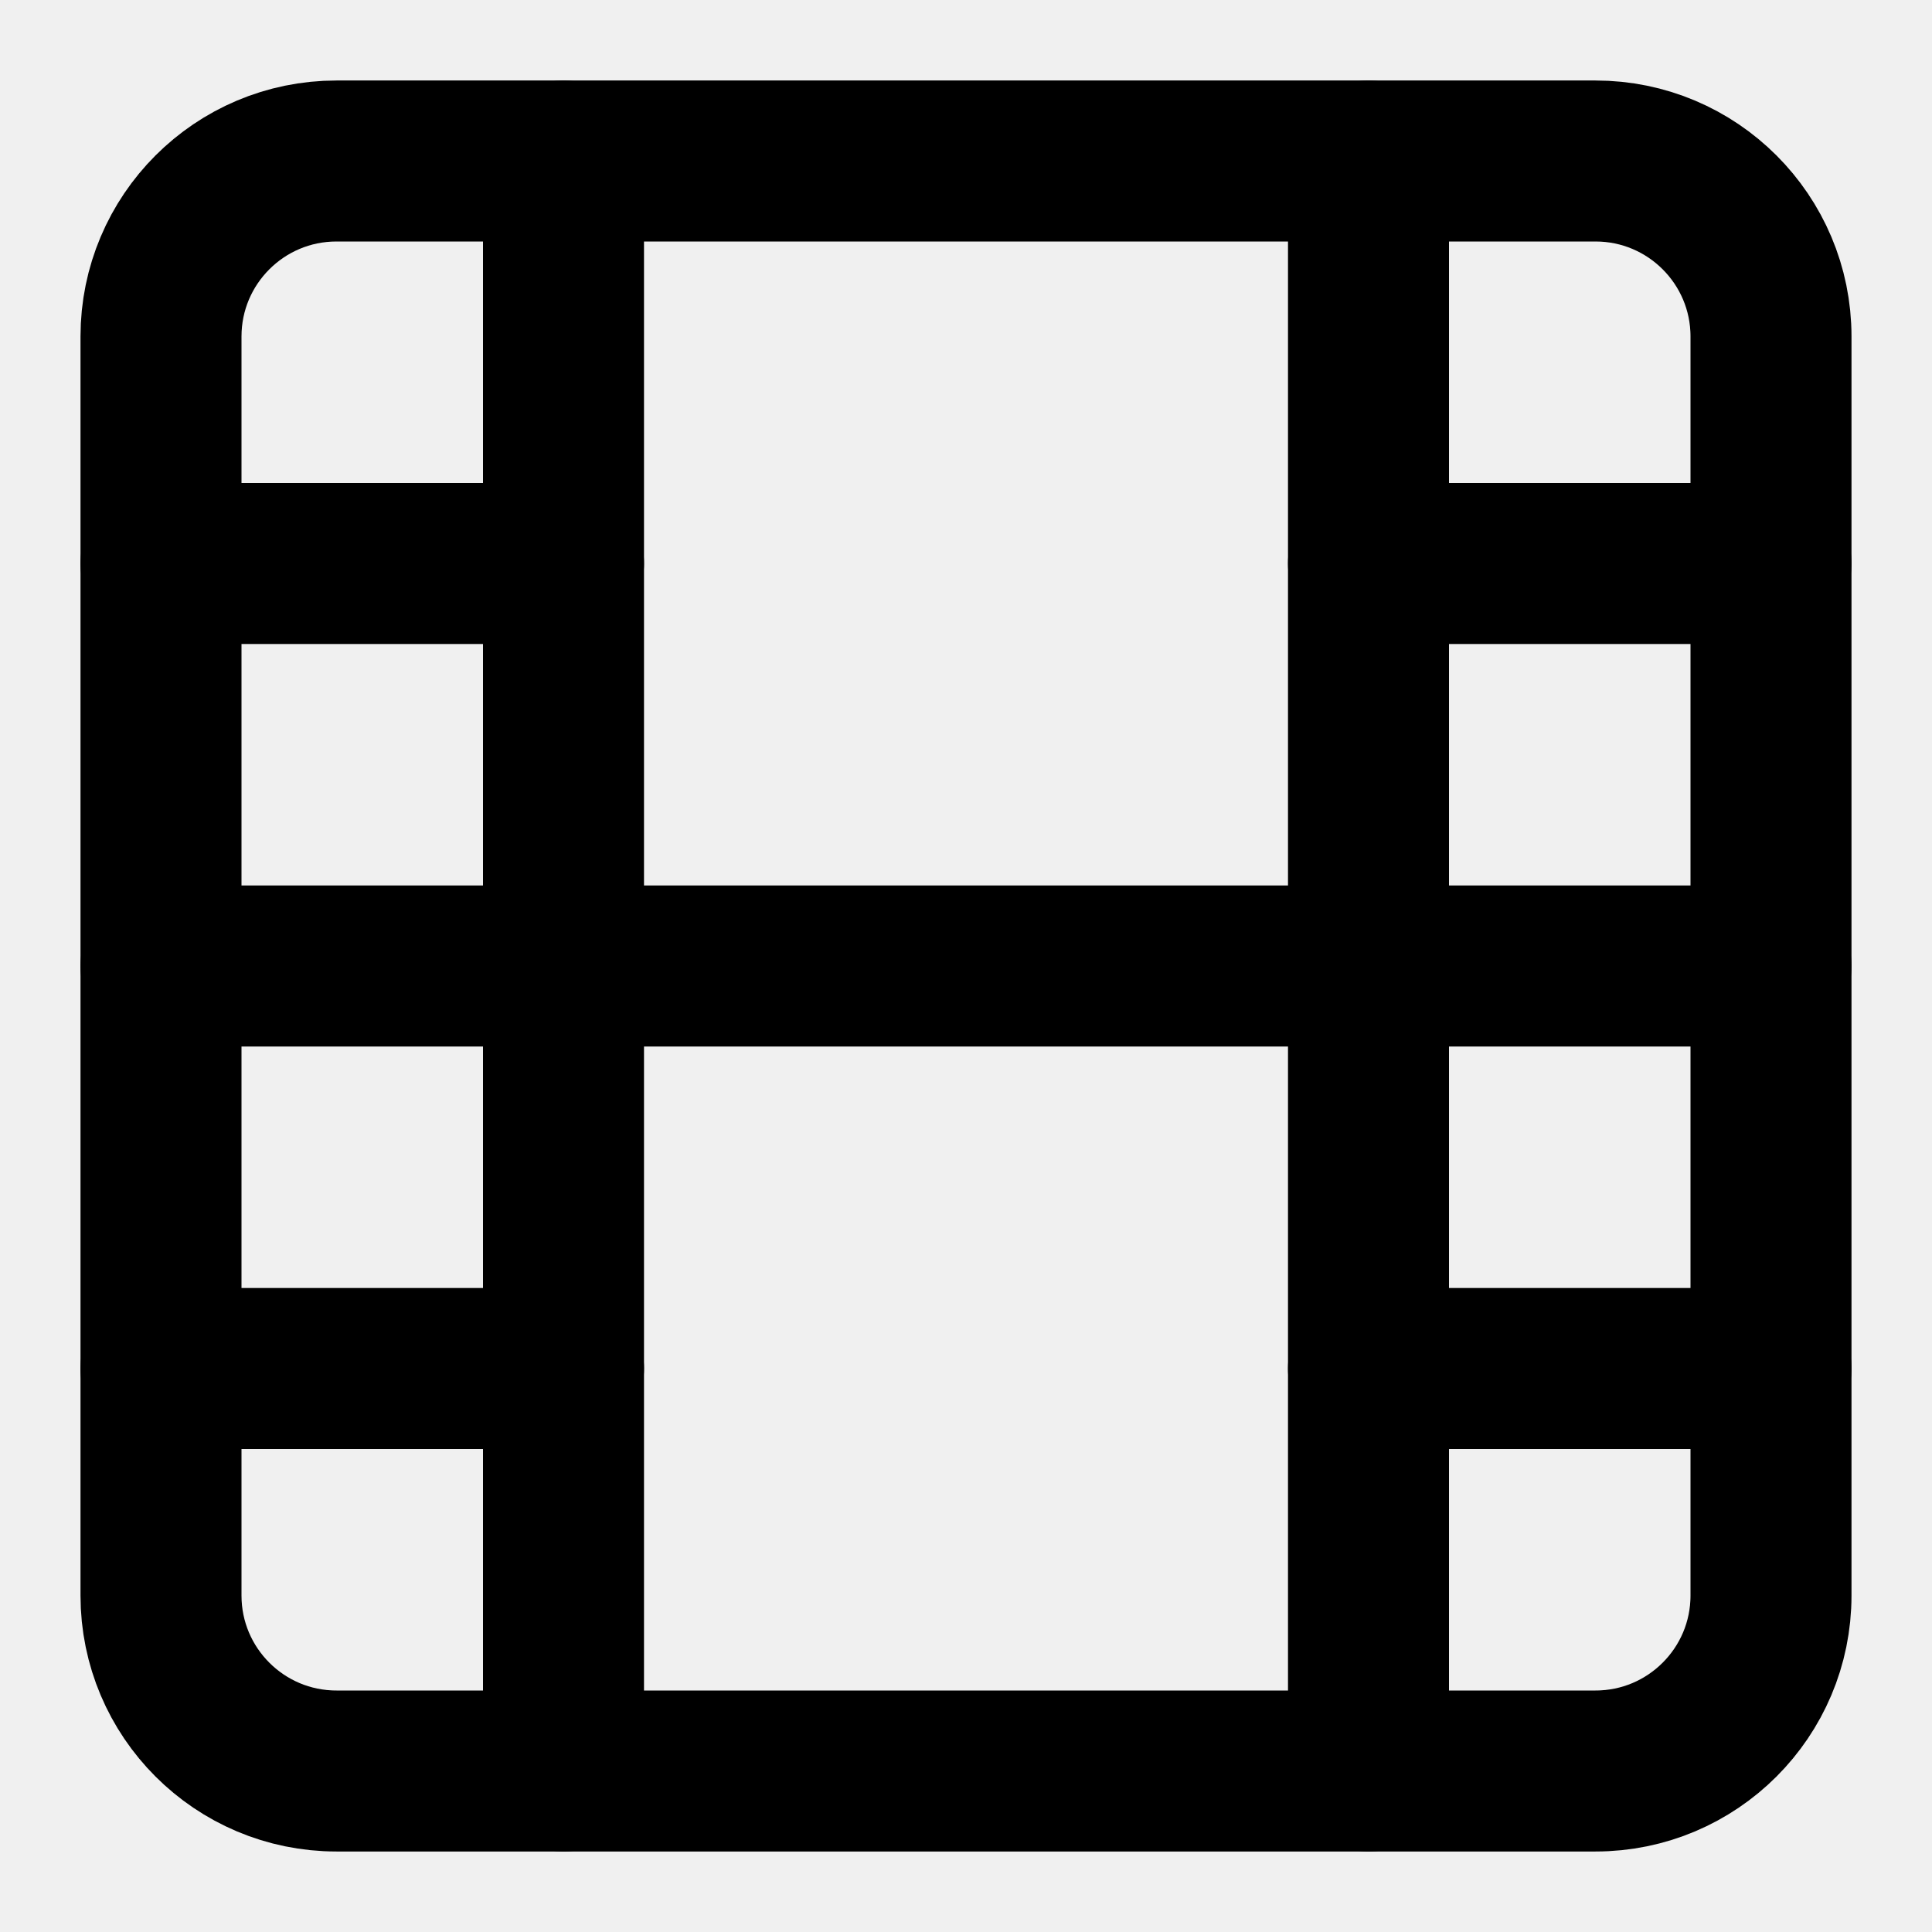
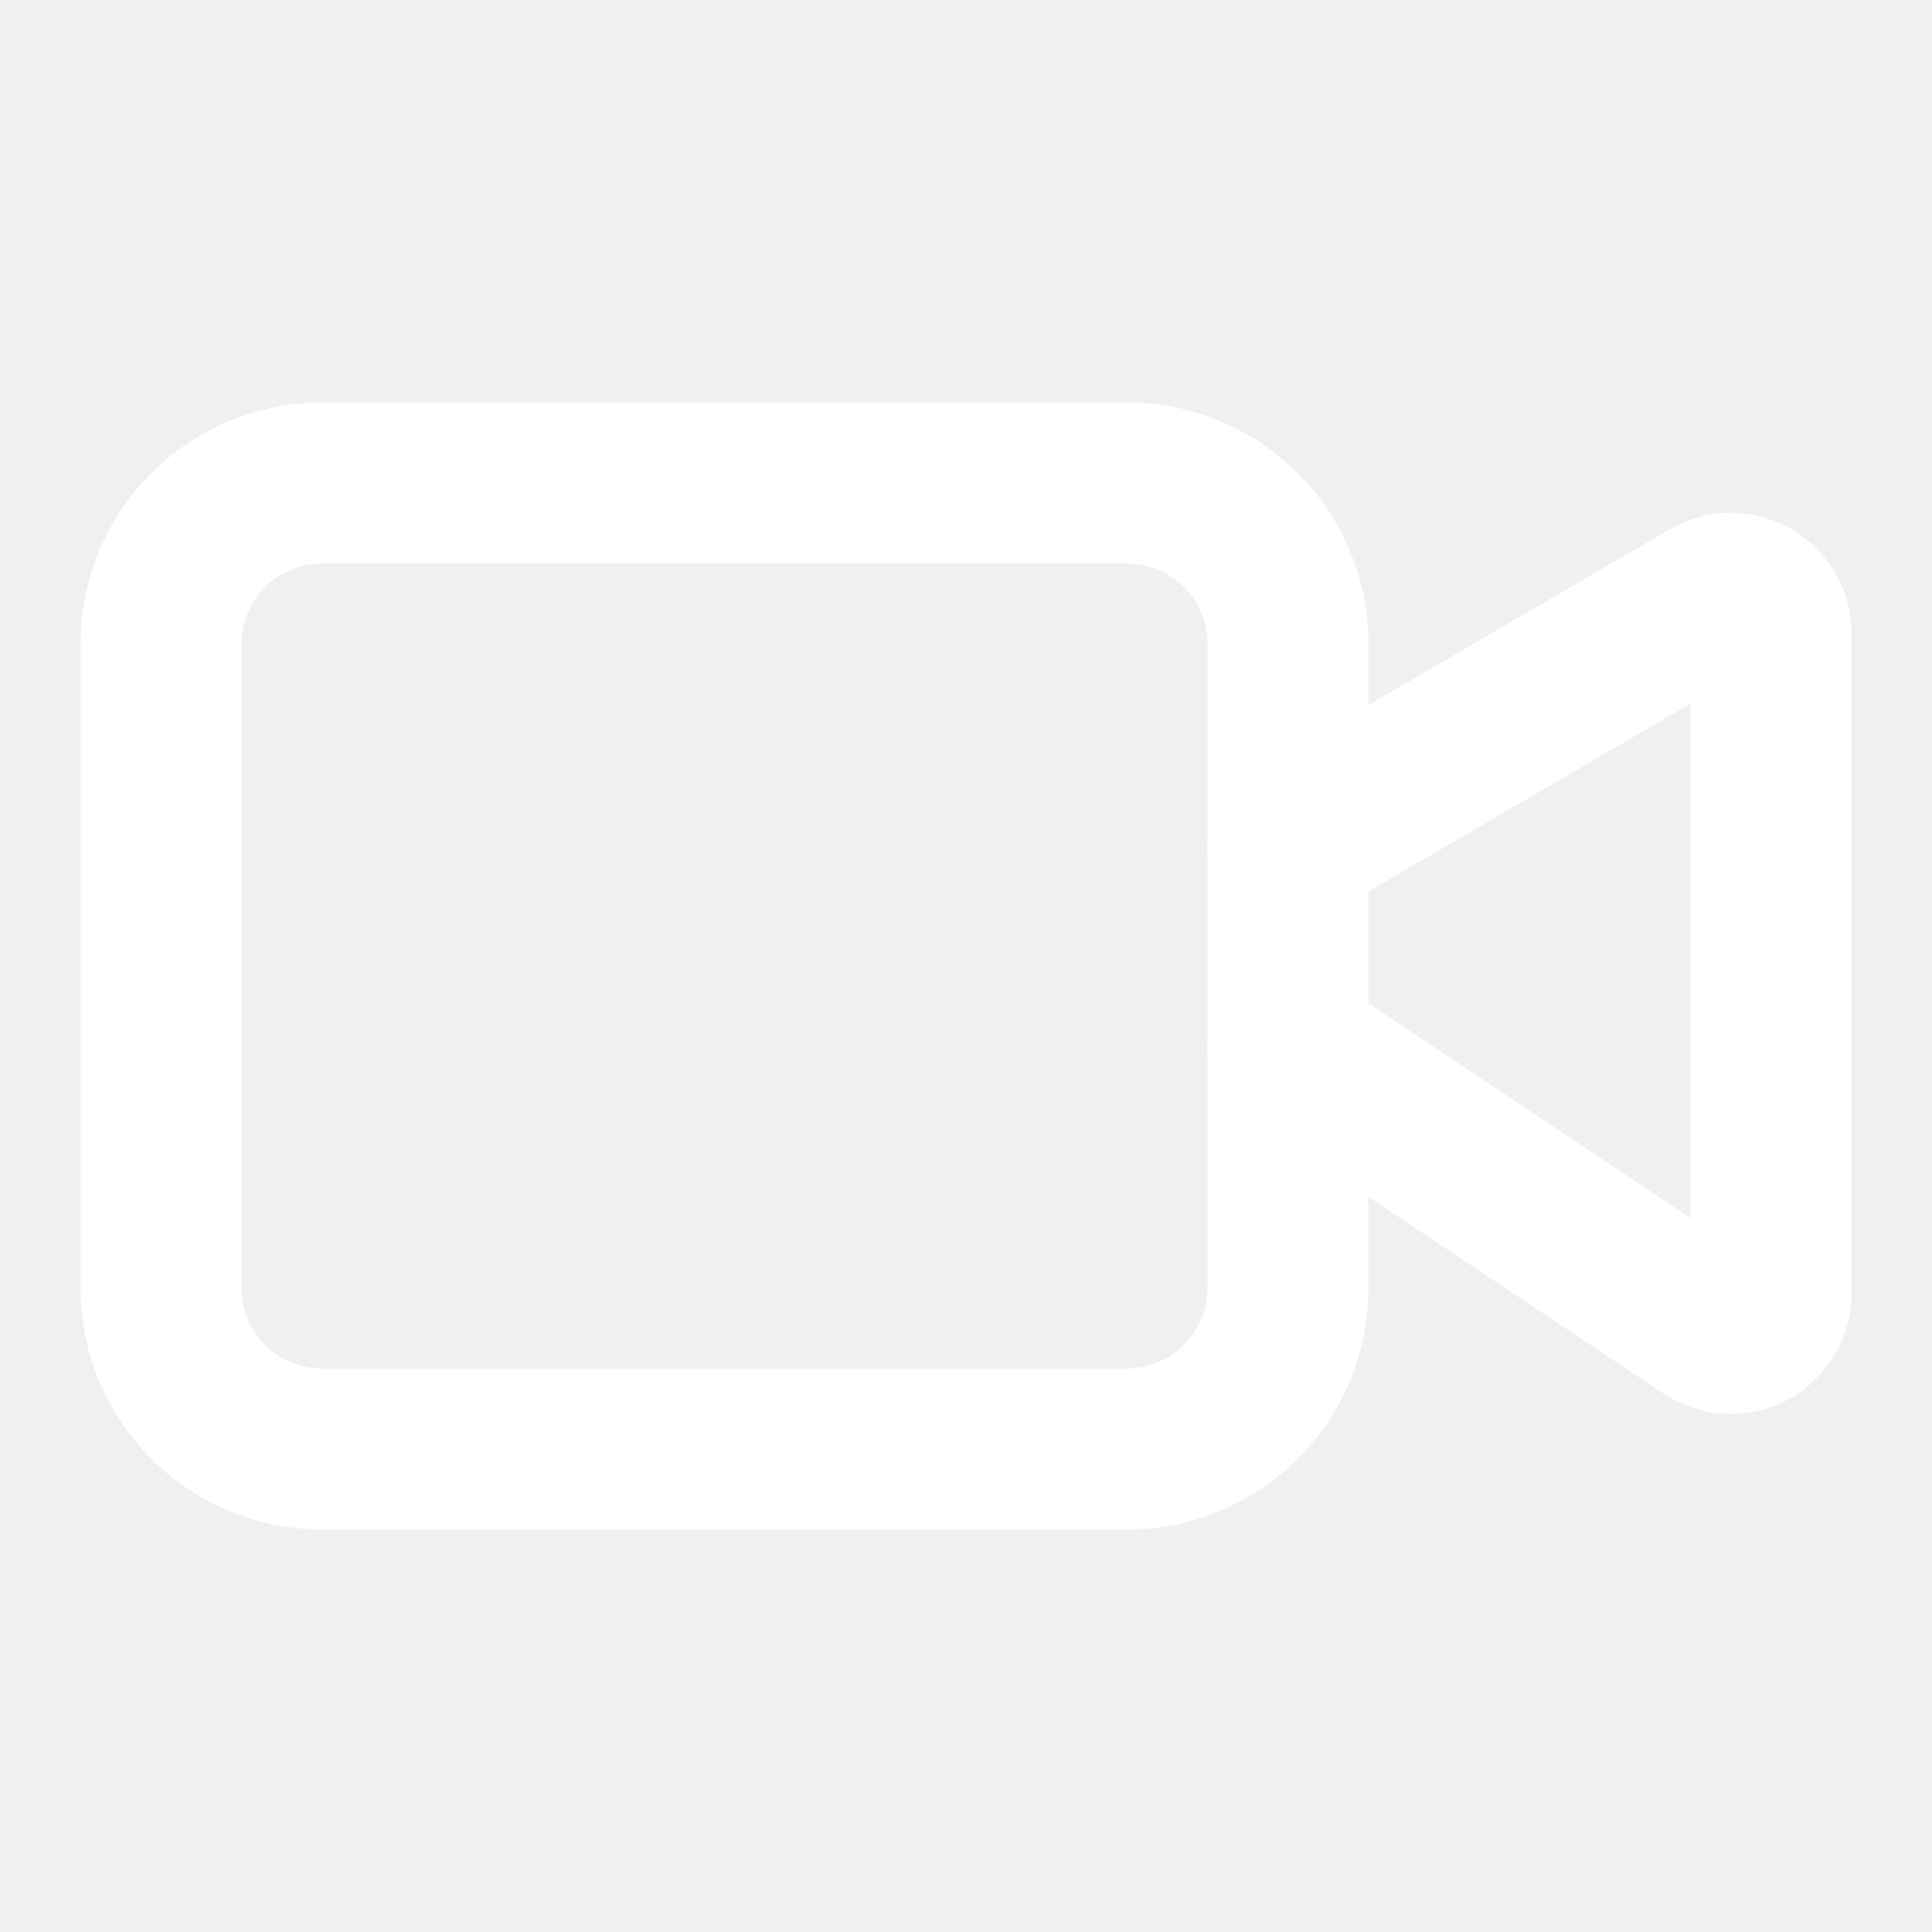
- <svg xmlns="http://www.w3.org/2000/svg" viewBox="0 0 24 24" fill="none" stroke="currentColor" stroke-width="2" stroke-linecap="round" stroke-linejoin="round">
-   <rect x="2" y="2" width="20" height="20" rx="2.18" ry="2.18" />
-   <line x1="7" y1="2" x2="7" y2="22" />
-   <line x1="17" y1="2" x2="17" y2="22" />
-   <line x1="2" y1="12" x2="22" y2="12" />
-   <line x1="2" y1="7" x2="7" y2="7" />
-   <line x1="2" y1="17" x2="7" y2="17" />
-   <line x1="17" y1="17" x2="22" y2="17" />
-   <line x1="17" y1="7" x2="22" y2="7" />
+ <svg xmlns="http://www.w3.org/2000/svg" class="lucide lucide-video" width="24" height="24" viewBox="0 0 24 24" fill="none" stroke="white" stroke-width="2" stroke-linecap="round" stroke-linejoin="round">
+   <path d="m16 13 5.223 3.482a.5.5 0 0 0 .777-.416V7.87a.5.5 0 0 0-.752-.432L16 10.5" />
+   <rect x="2" y="6" width="14" height="12" rx="2" />
</svg>
